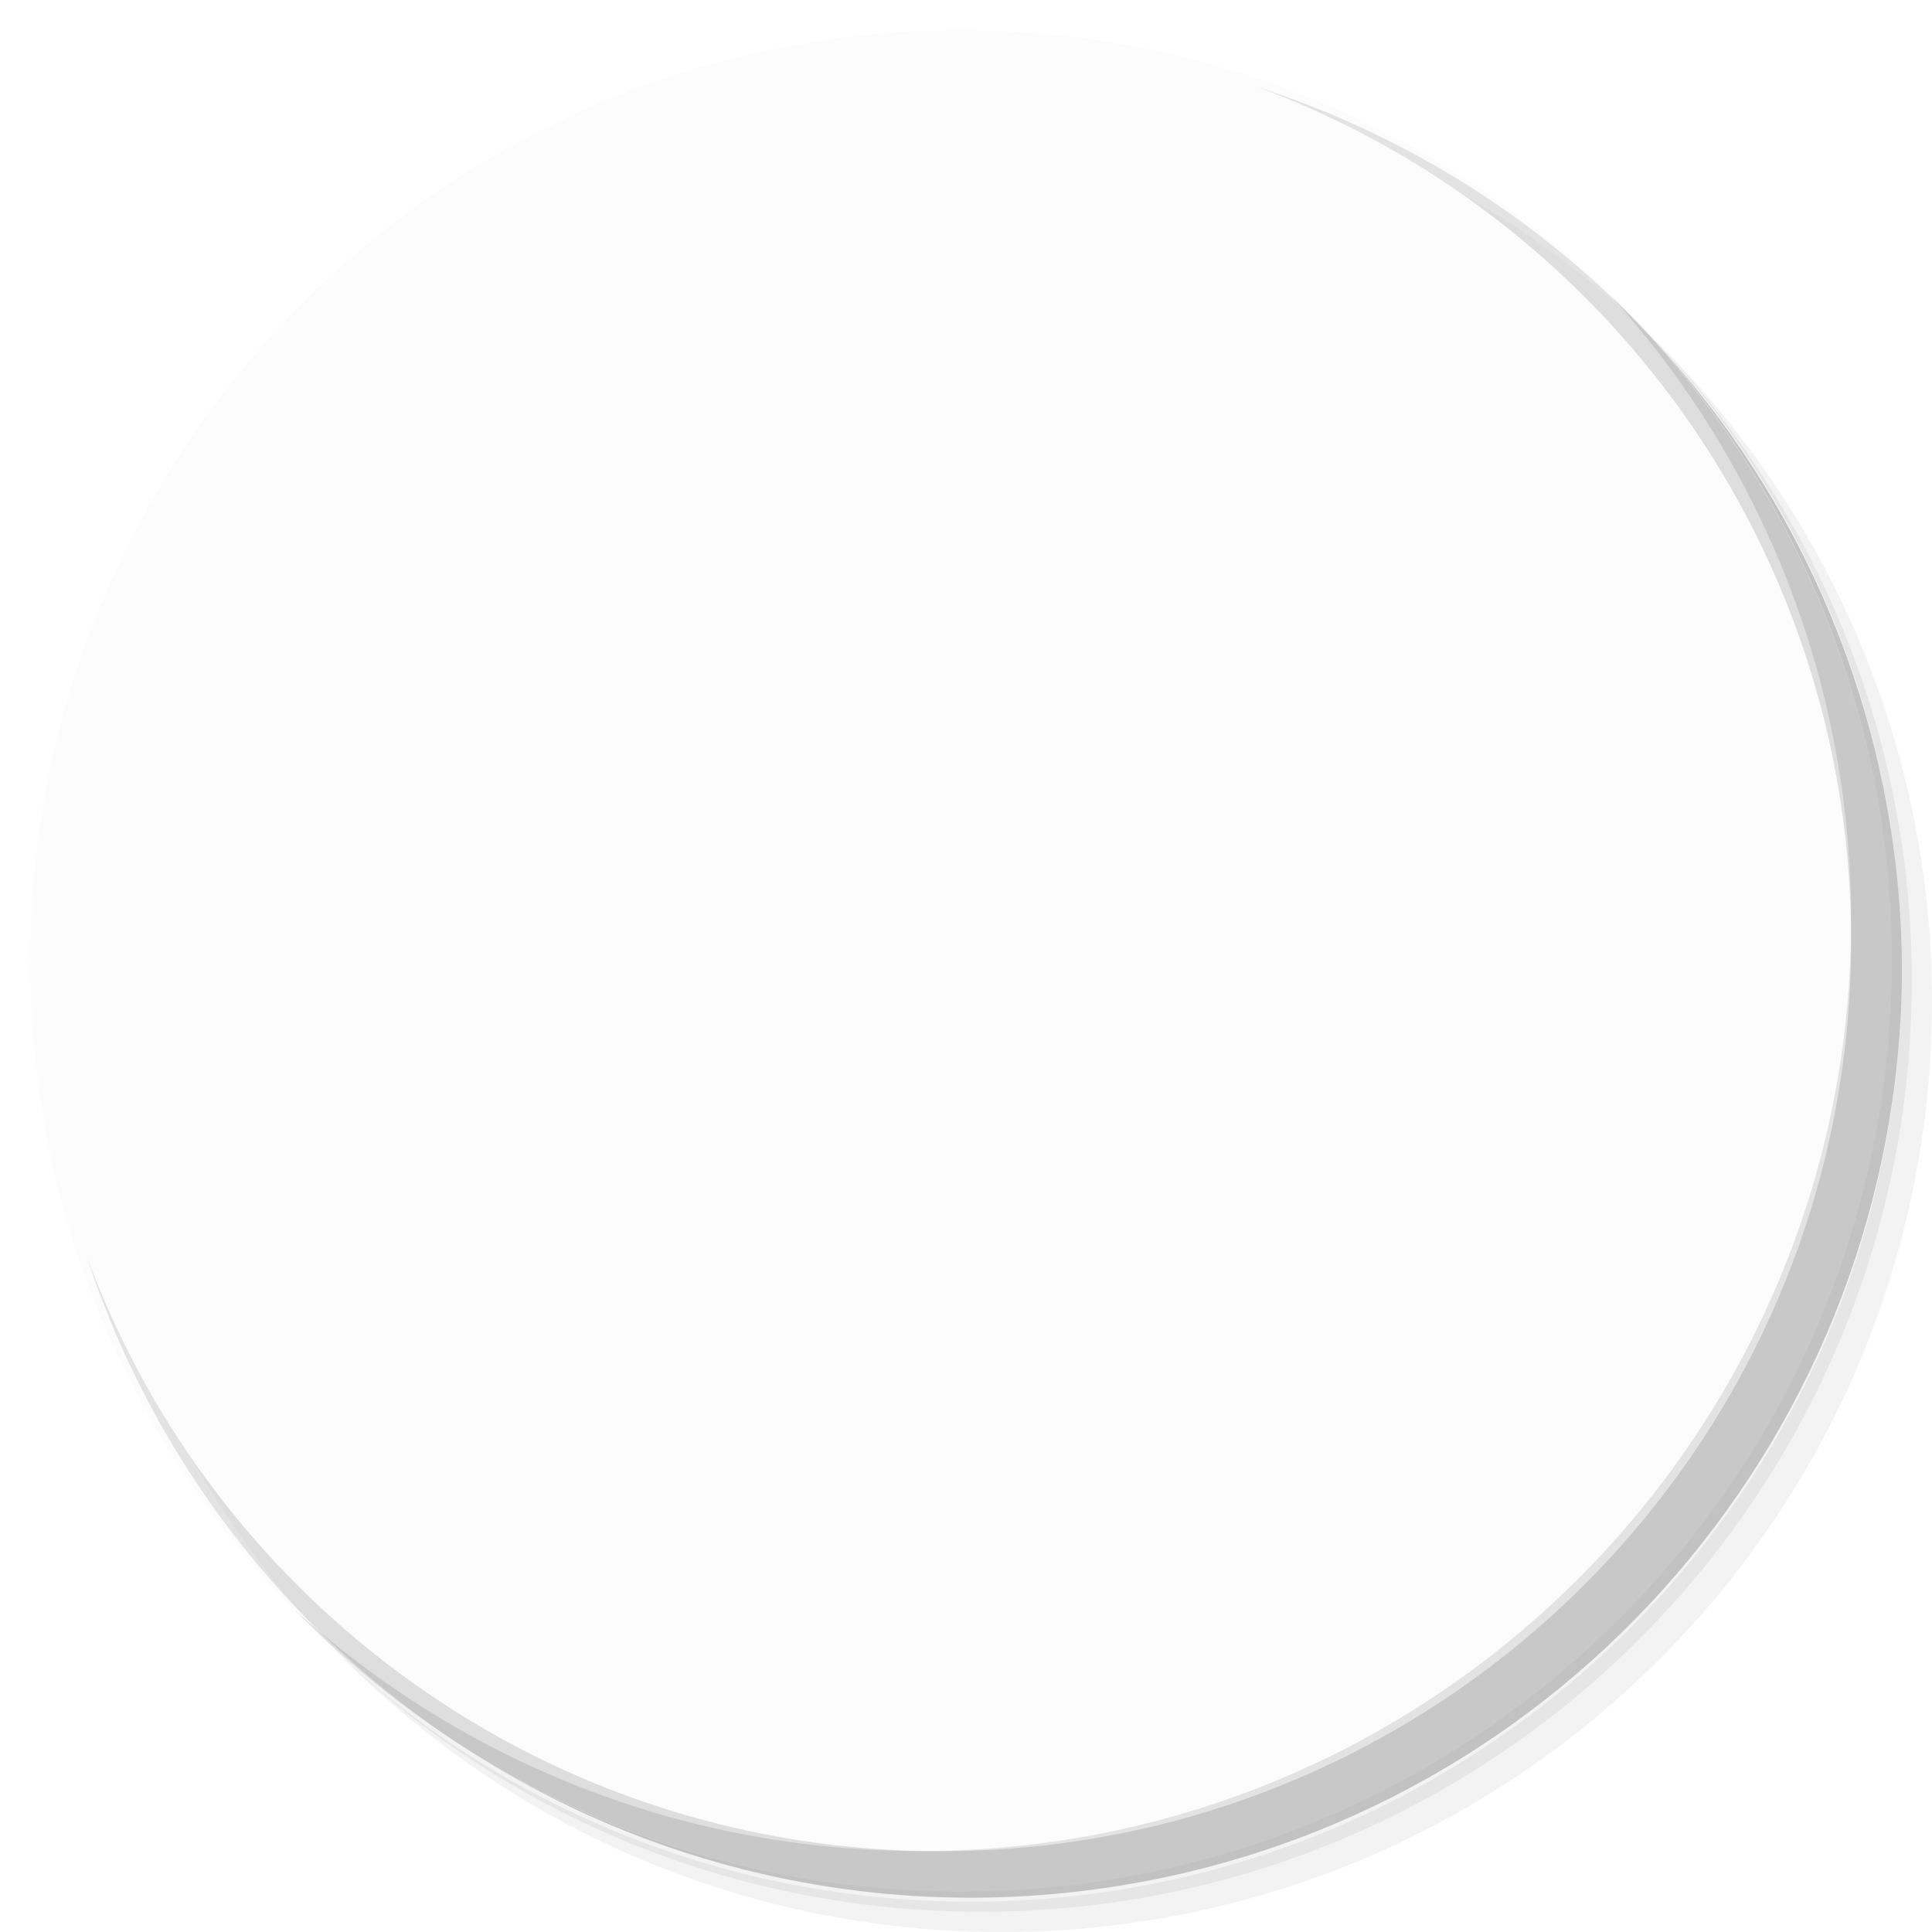
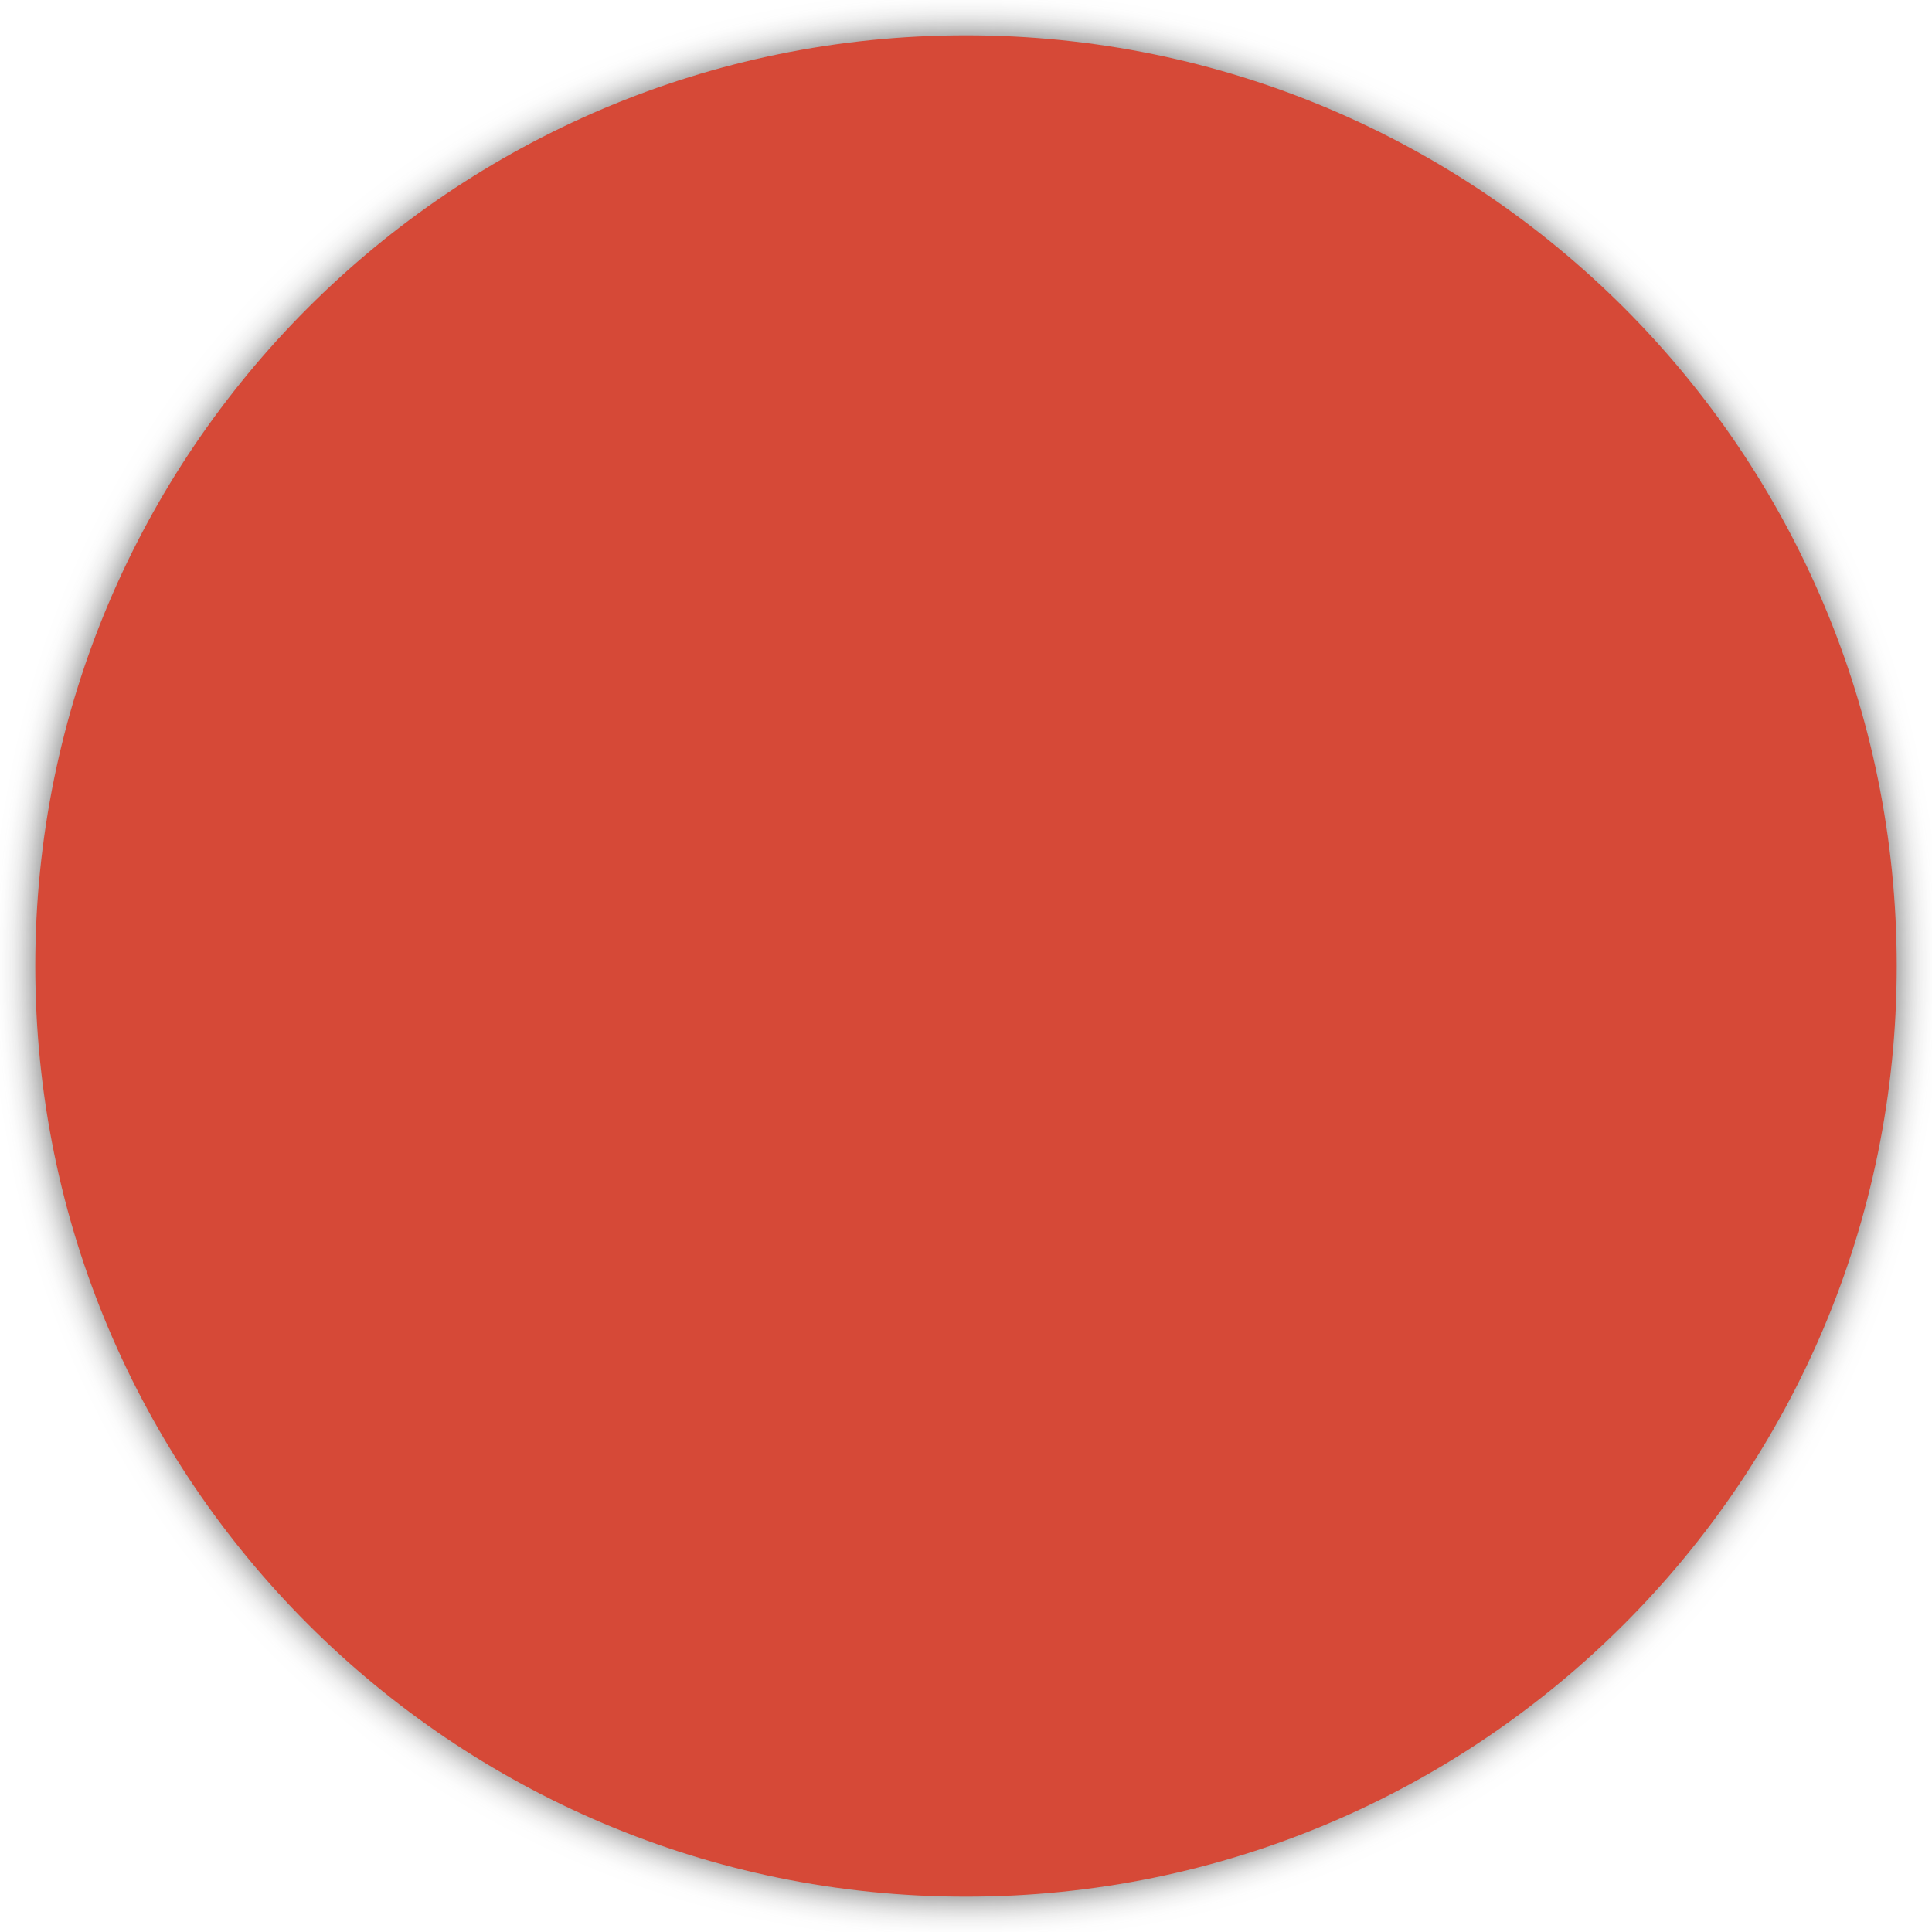
<svg xmlns="http://www.w3.org/2000/svg" viewBox="0 0 64 64" id="svg3964" version="1.1" width="64" height="64">
  <defs id="defs3966">
    <linearGradient id="linearGradient3764" x1="1" x2="47" gradientUnits="userSpaceOnUse" gradientTransform="matrix(0,-1,1,0,-1.5e-6,48)">
      <stop stop-color="#e4e4e4" stop-opacity="1" id="stop3969" />
      <stop offset="1" stop-color="#eee" stop-opacity="1" id="stop3971" />
    </linearGradient>
    <clipPath id="clipPath-229494340">
      <g transform="translate(0,-1004.362)" id="g3974">
        <path d="m -24,13 c 0,1.105 -0.672,2 -1.5,2 -0.828,0 -1.5,-0.895 -1.5,-2 0,-1.105 0.672,-2 1.5,-2 0.828,0 1.5,0.895 1.5,2 z" transform="matrix(15.33333,0,0,11.5,415,878.8622)" id="path3976" style="fill:#1890d0" />
      </g>
    </clipPath>
    <clipPath id="clipPath-238247393">
      <g transform="translate(0,-1004.362)" id="g3979">
        <path d="m -24,13 c 0,1.105 -0.672,2 -1.5,2 -0.828,0 -1.5,-0.895 -1.5,-2 0,-1.105 0.672,-2 1.5,-2 0.828,0 1.5,0.895 1.5,2 z" transform="matrix(15.33333,0,0,11.5,415,878.8622)" id="path3981" style="fill:#1890d0" />
      </g>
    </clipPath>
+     <filter style="color-interpolation-filters:sRGB" id="filter4160" x="-0.024" width="1.048" y="-0.024" height="1.048">
+       <feGaussianBlur stdDeviation="0.46" id="feGaussianBlur4162" />
+     </filter>
  </defs>
-   <g id="g3983" transform="matrix(1.340483,0,0,1.340426,-0.3404826,-0.3404255)">
-     <path d="m 36.31,5 c 5.859,4.062 9.688,10.831 9.688,18.5 0,12.426 -10.07,22.5 -22.5,22.5 -7.669,0 -14.438,-3.828 -18.5,-9.688 1.037,1.822 2.306,3.499 3.781,4.969 4.085,3.712 9.514,5.969 15.469,5.969 12.703,0 23,-10.298 23,-23 0,-5.954 -2.256,-11.384 -5.969,-15.469 C 39.81,7.306 38.132,6.037 36.31,5 Z m 4.969,3.781 c 3.854,4.113 6.219,9.637 6.219,15.719 0,12.703 -10.297,23 -23,23 -6.081,0 -11.606,-2.364 -15.719,-6.219 4.16,4.144 9.883,6.719 16.219,6.719 12.703,0 23,-10.298 23,-23 0,-6.335 -2.575,-12.06 -6.719,-16.219 z" id="path3985" style="opacity:0.05" />
-     <path d="m 41.28,8.781 c 3.712,4.085 5.969,9.514 5.969,15.469 0,12.703 -10.297,23 -23,23 -5.954,0 -11.384,-2.256 -15.469,-5.969 4.113,3.854 9.637,6.219 15.719,6.219 12.703,0 23,-10.298 23,-23 0,-6.081 -2.364,-11.606 -6.219,-15.719 z" id="path3987" style="opacity:0.1" />
-     <path d="M 31.25,2.375 C 39.865,5.529 46,13.792 46,23.505 c 0,12.426 -10.07,22.5 -22.5,22.5 -9.708,0 -17.971,-6.135 -21.12,-14.75 a 23,23 0 0 0 44.875,-7 23,23 0 0 0 -16,-21.875 z" id="path3989" style="opacity:0.2" />
-   </g>
-   <g id="g3991" style="fill:#f9f9f9;opacity:0.5" transform="matrix(1.340483,0,0,1.340426,-0.3404826,-0.3404255)">
-     <path d="M 24,1 C 36.703,1 47,11.297 47,24 47,36.703 36.703,47 24,47 11.297,47 1,36.703 1,24 1,11.297 11.297,1 24,1 Z" id="path3993" style="fill:#f9f9f9;fill-opacity:1" />
+   <g id="g3991" style="opacity:0.75;fill:#2d2d2d;fill-opacity:1;filter:url(#filter4160)" transform="matrix(1.340483,0,0,1.340426,-0.1715817,-0.1702113)">
+     <path d="M 24,1 C 36.703,1 47,11.297 47,24 47,36.703 36.703,47 24,47 11.297,47 1,36.703 1,24 1,11.297 11.297,1 24,1 Z" id="path3993" style="fill:#2d2d2d;fill-opacity:1" />
  </g>
  <g id="g3995" transform="matrix(1.340483,0,0,1.340426,-0.3404826,-0.3404255)" />
-   <g id="g4029" transform="matrix(1.340483,0,0,1.340426,-0.3404826,-0.3404255)">
-     <path d="m 40.03,7.531 c 3.712,4.084 5.969,9.514 5.969,15.469 0,12.703 -10.297,23 -23,23 C 17.045,46 11.615,43.744 7.53,40.031 11.708,44.322 17.54,47 23.999,47 c 12.703,0 23,-10.298 23,-23 0,-6.462 -2.677,-12.291 -6.969,-16.469 z" id="path4031" style="opacity:0.1" />
+   <g transform="matrix(1.340483,0,0,1.340426,-0.1715824,-0.170212)" style="opacity:1;fill:#d64937;fill-opacity:1" id="g3344">
+     <path style="fill:#d64937;fill-opacity:1" id="path3346" d="M 24,1 C 36.703,1 47,11.297 47,24 47,36.703 36.703,47 24,47 11.297,47 1,36.703 1,24 1,11.297 11.297,1 24,1 Z" />
  </g>
</svg>
